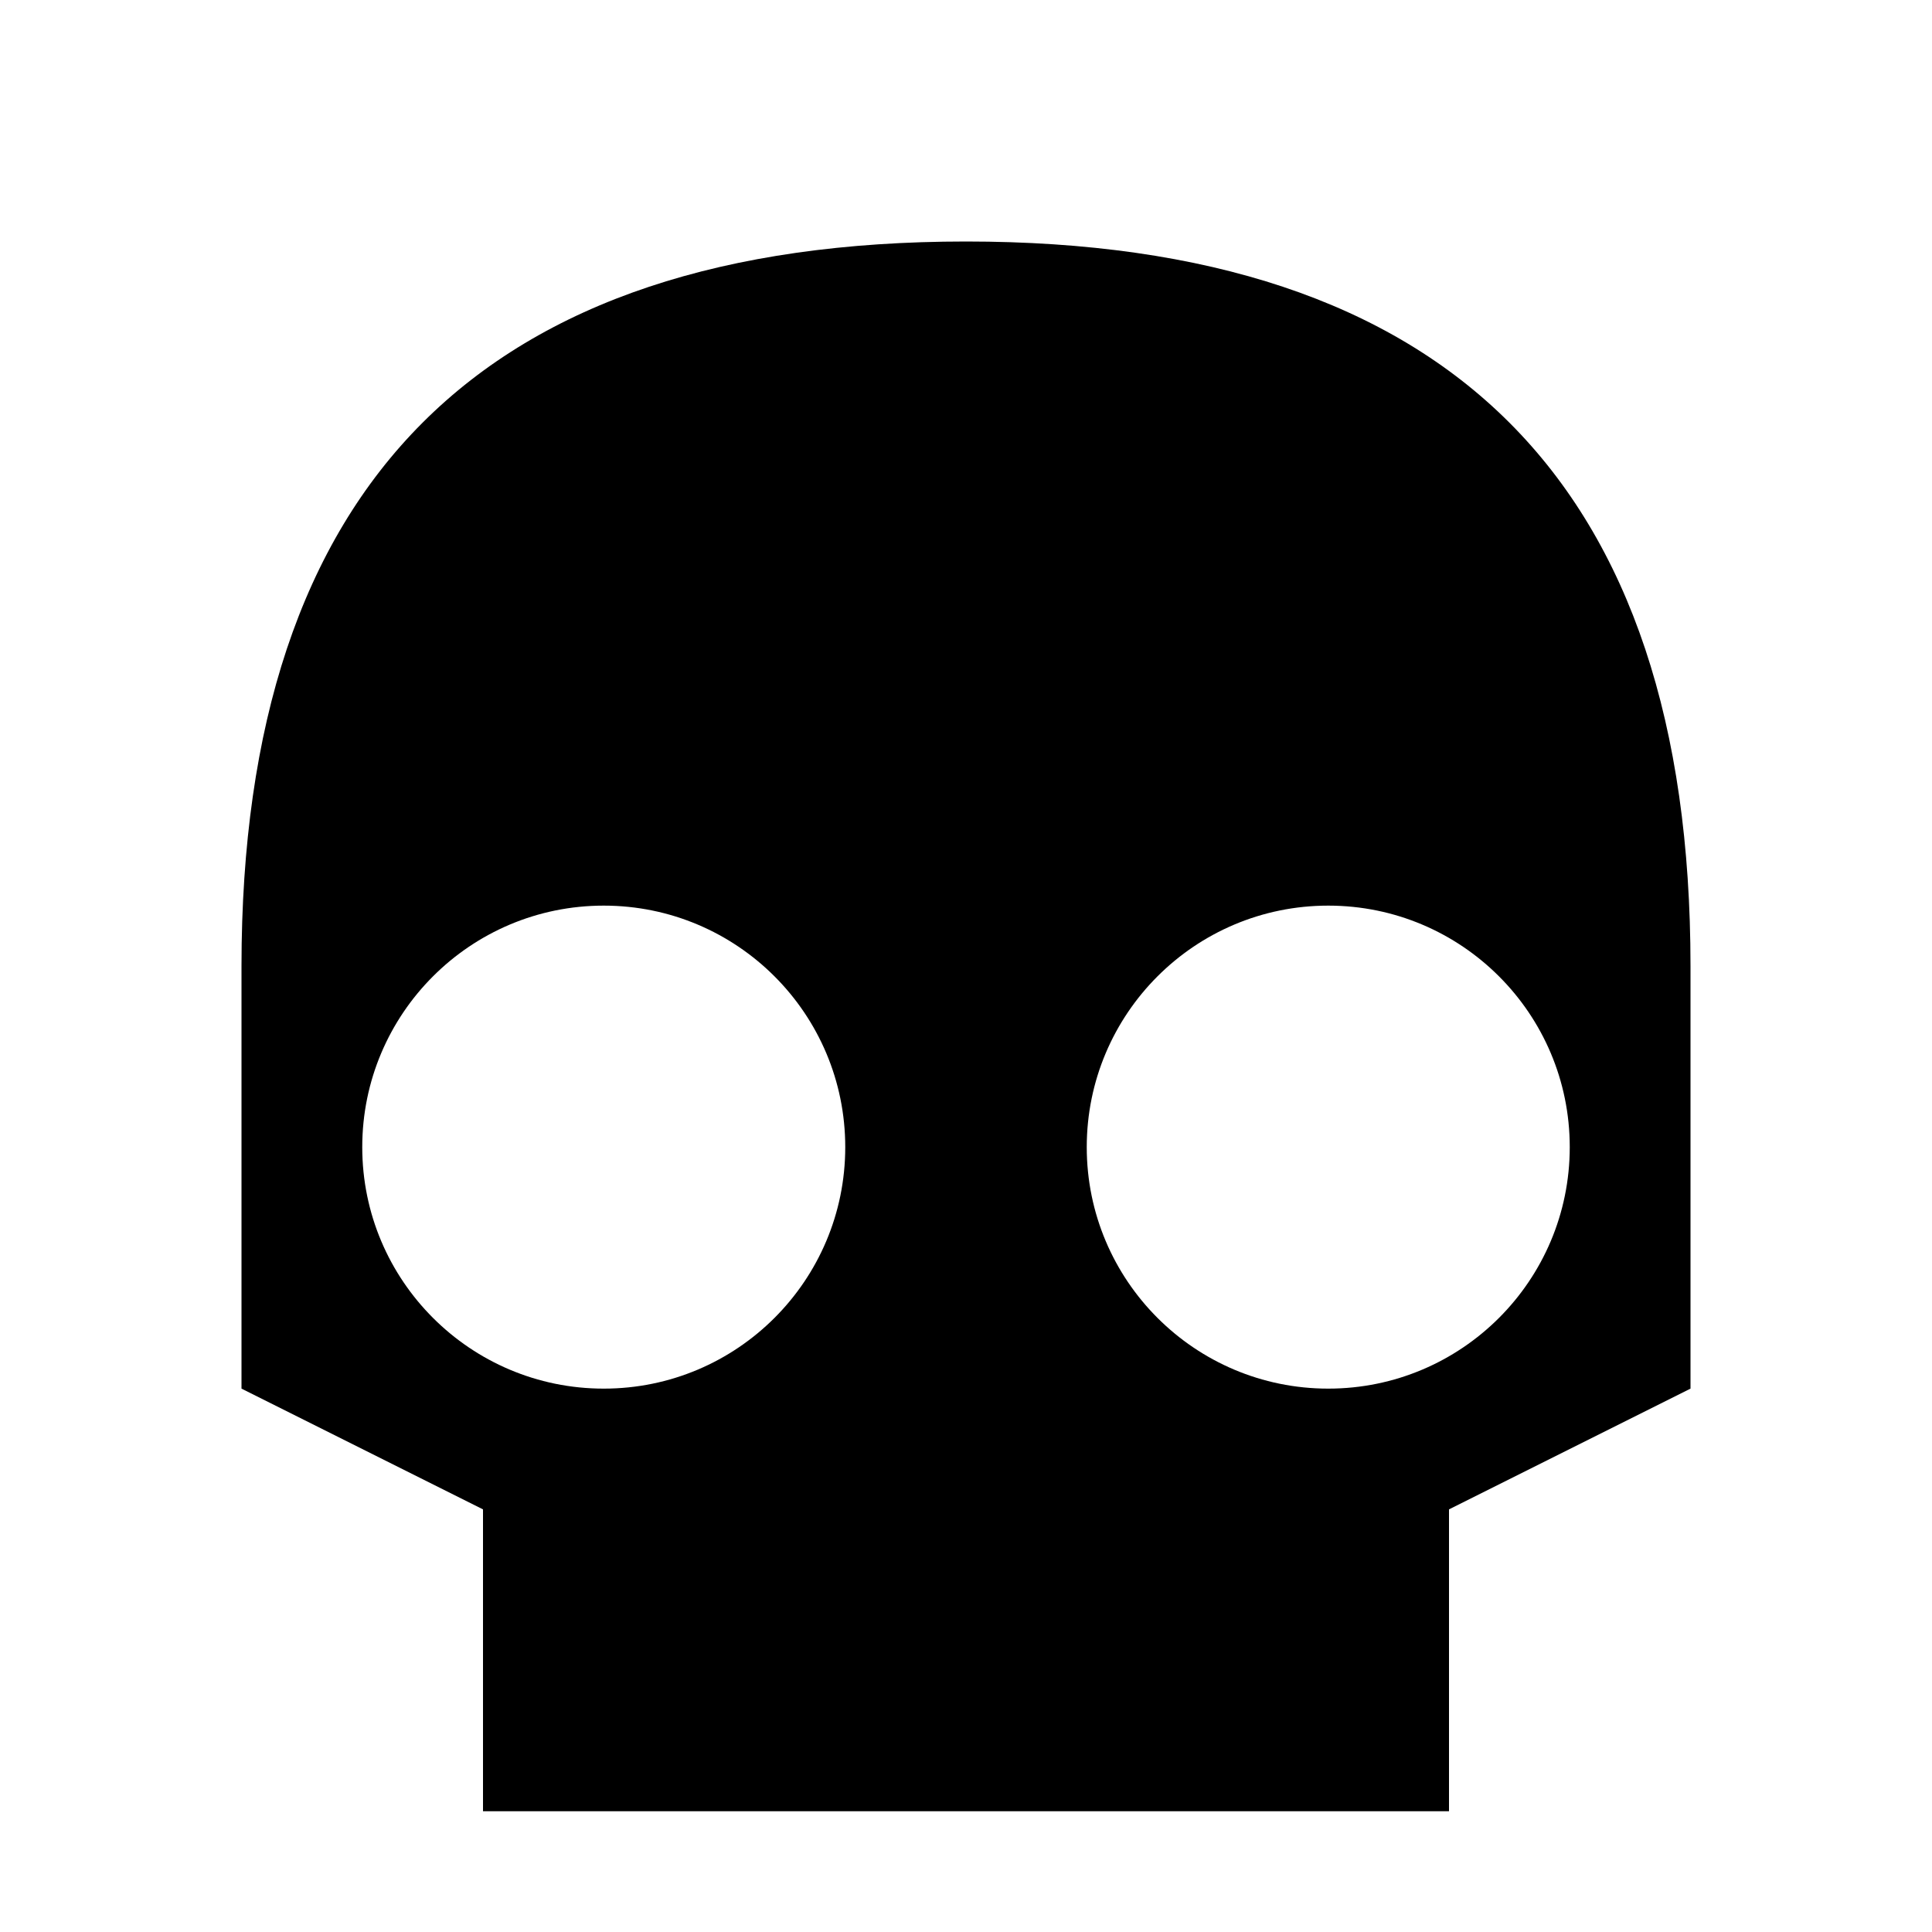
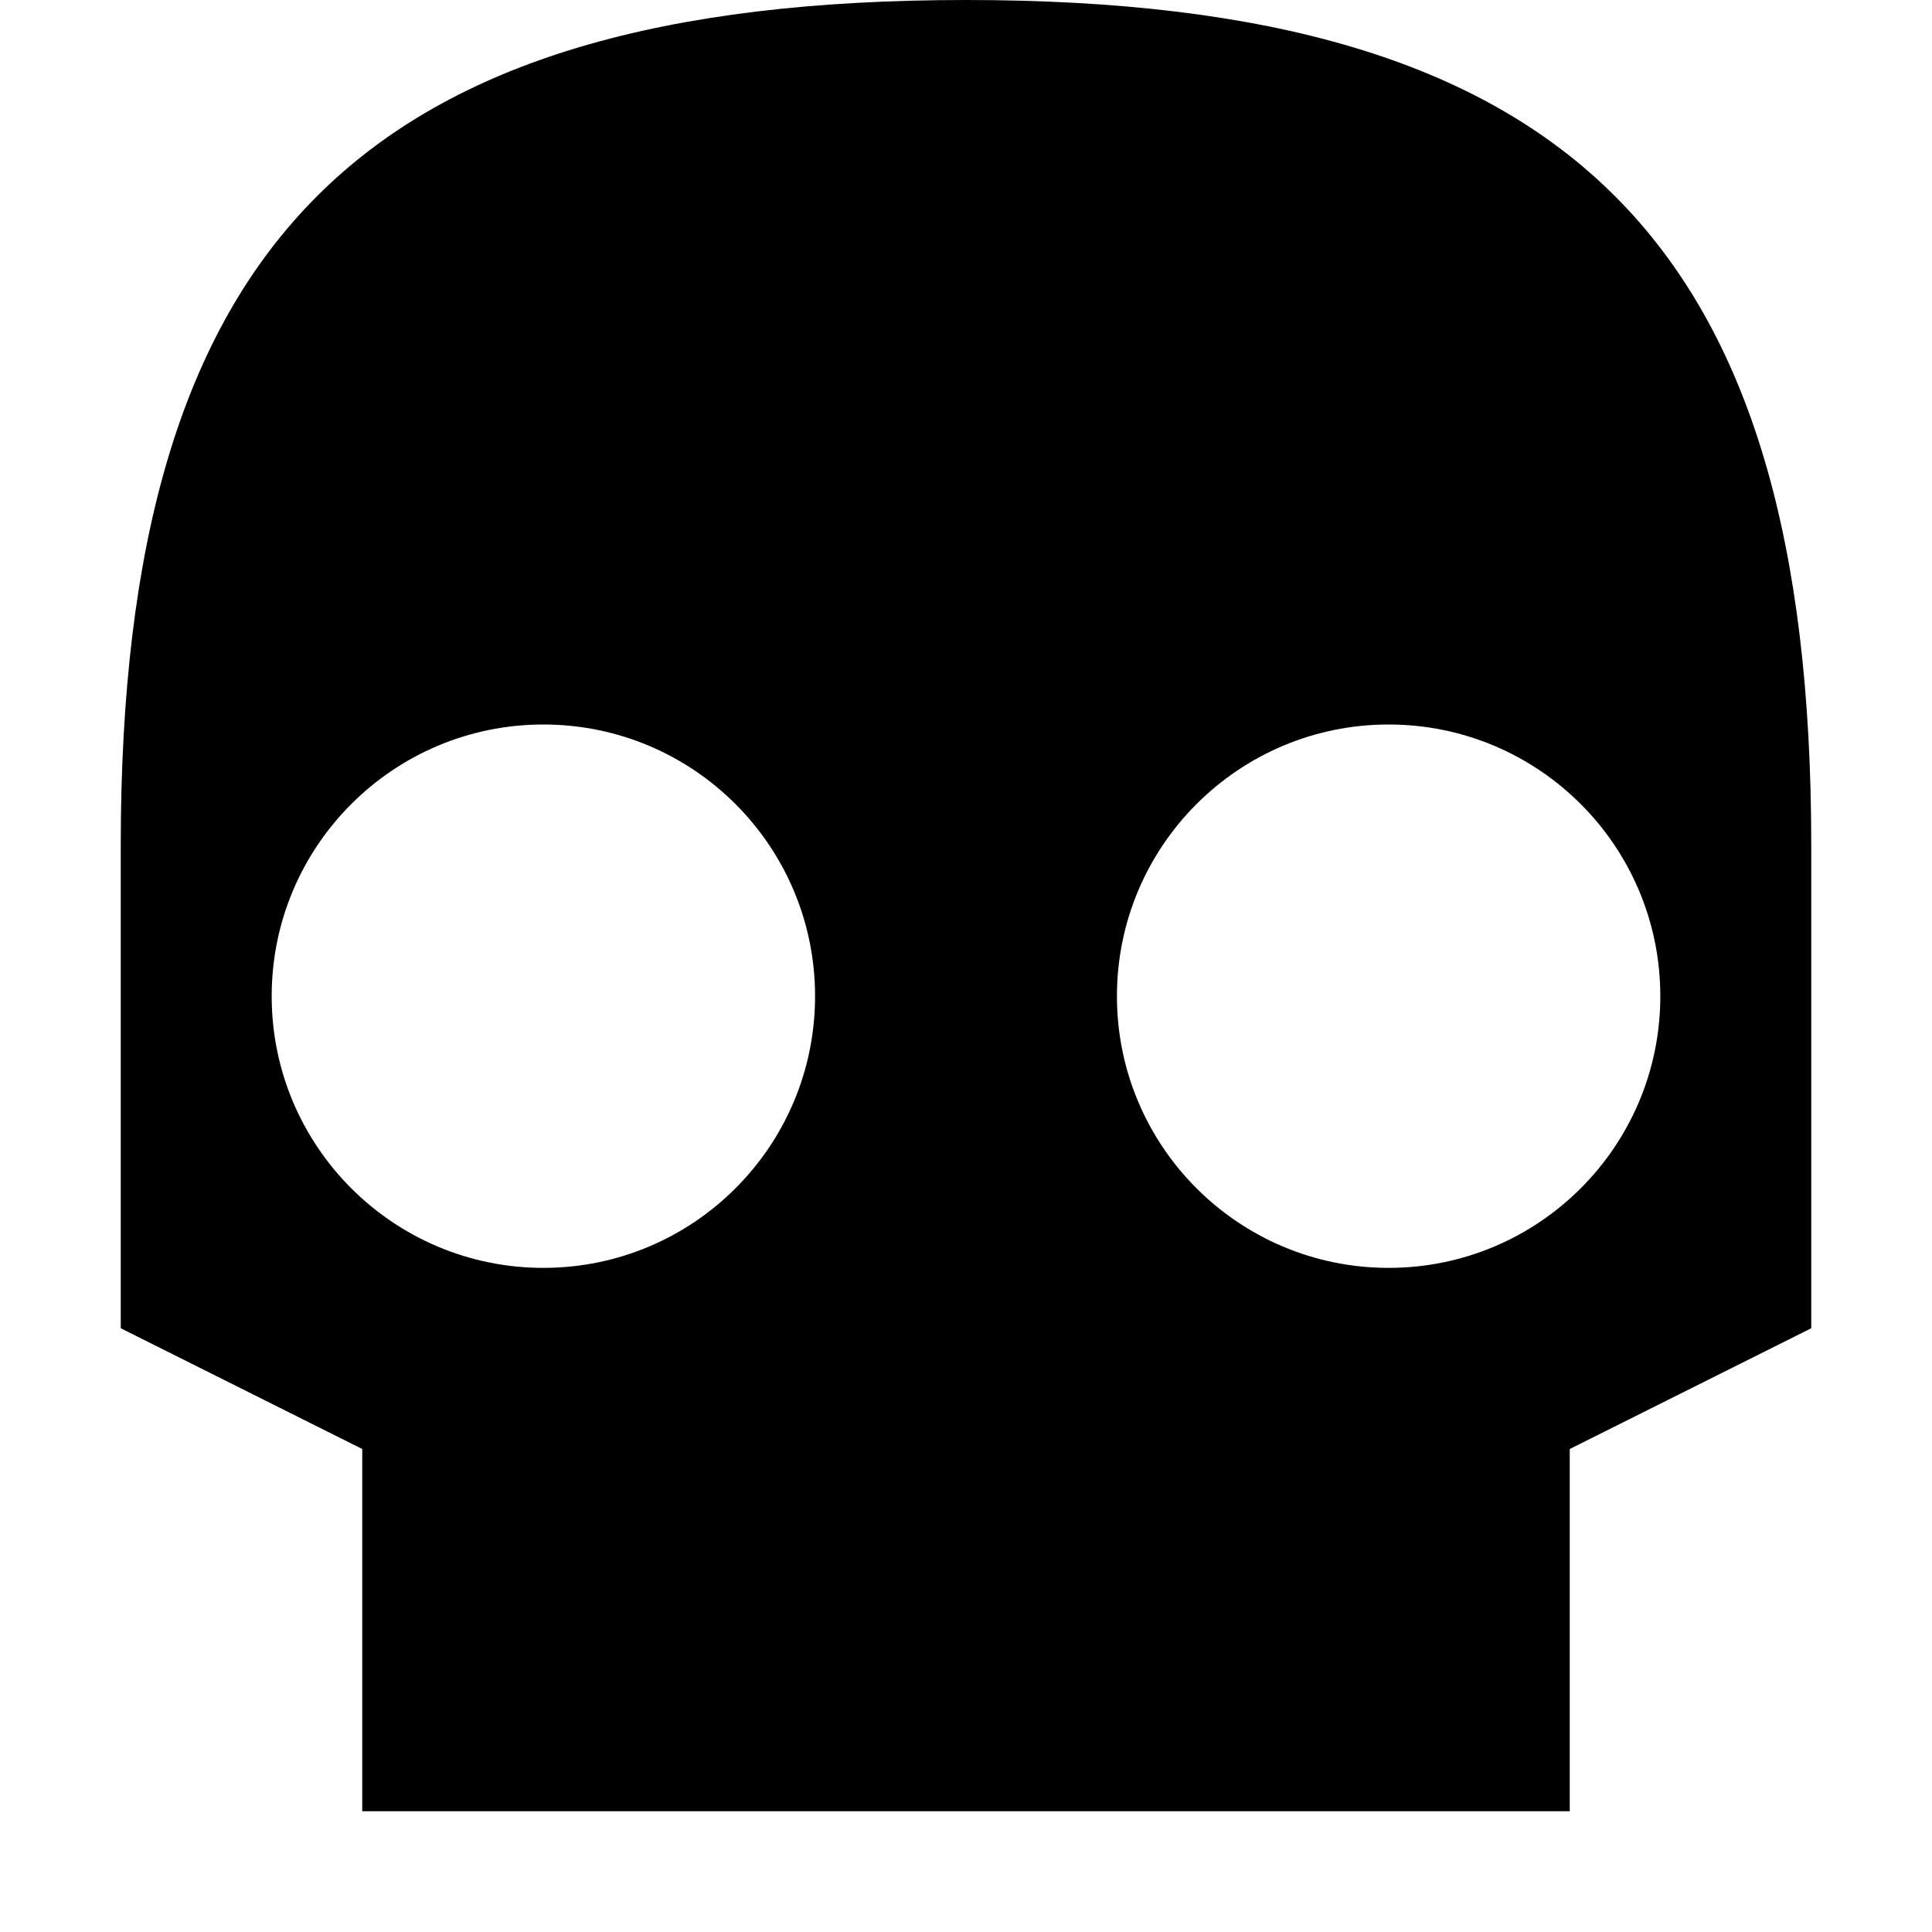
<svg xmlns="http://www.w3.org/2000/svg" id="skull" viewBox="0 0 32 32" width="32" height="32">
-   <path d=" M16 4 C8 4 4 8 4 16 L4 23 L8 25 L8 30 L24 30 L24 25 L28 23 L28 16 C28 8 24 4 16 4 M10 15 A4 4 0 0 1 10 23 A4 4 0 0 1 10 15 M22 15 A4 4 0 0 1 22 23 A4 4 0 0 1 22 15 " />
+   <path d=" M16 0 C6 0 2 4 2 14 L2 22 L6 24 L6 30 L26 30 L26 24 L30 22 L30 14 C30 4 26 0 16 0 M9 12 A4.5 4.5 0 0 1 9 21 A4.5 4.5 0 0 1 9 12 M23 12 A4.5 4.5 0 0 1 23 21 A4.5 4.5 0 0 1 23 12 " />
</svg>
